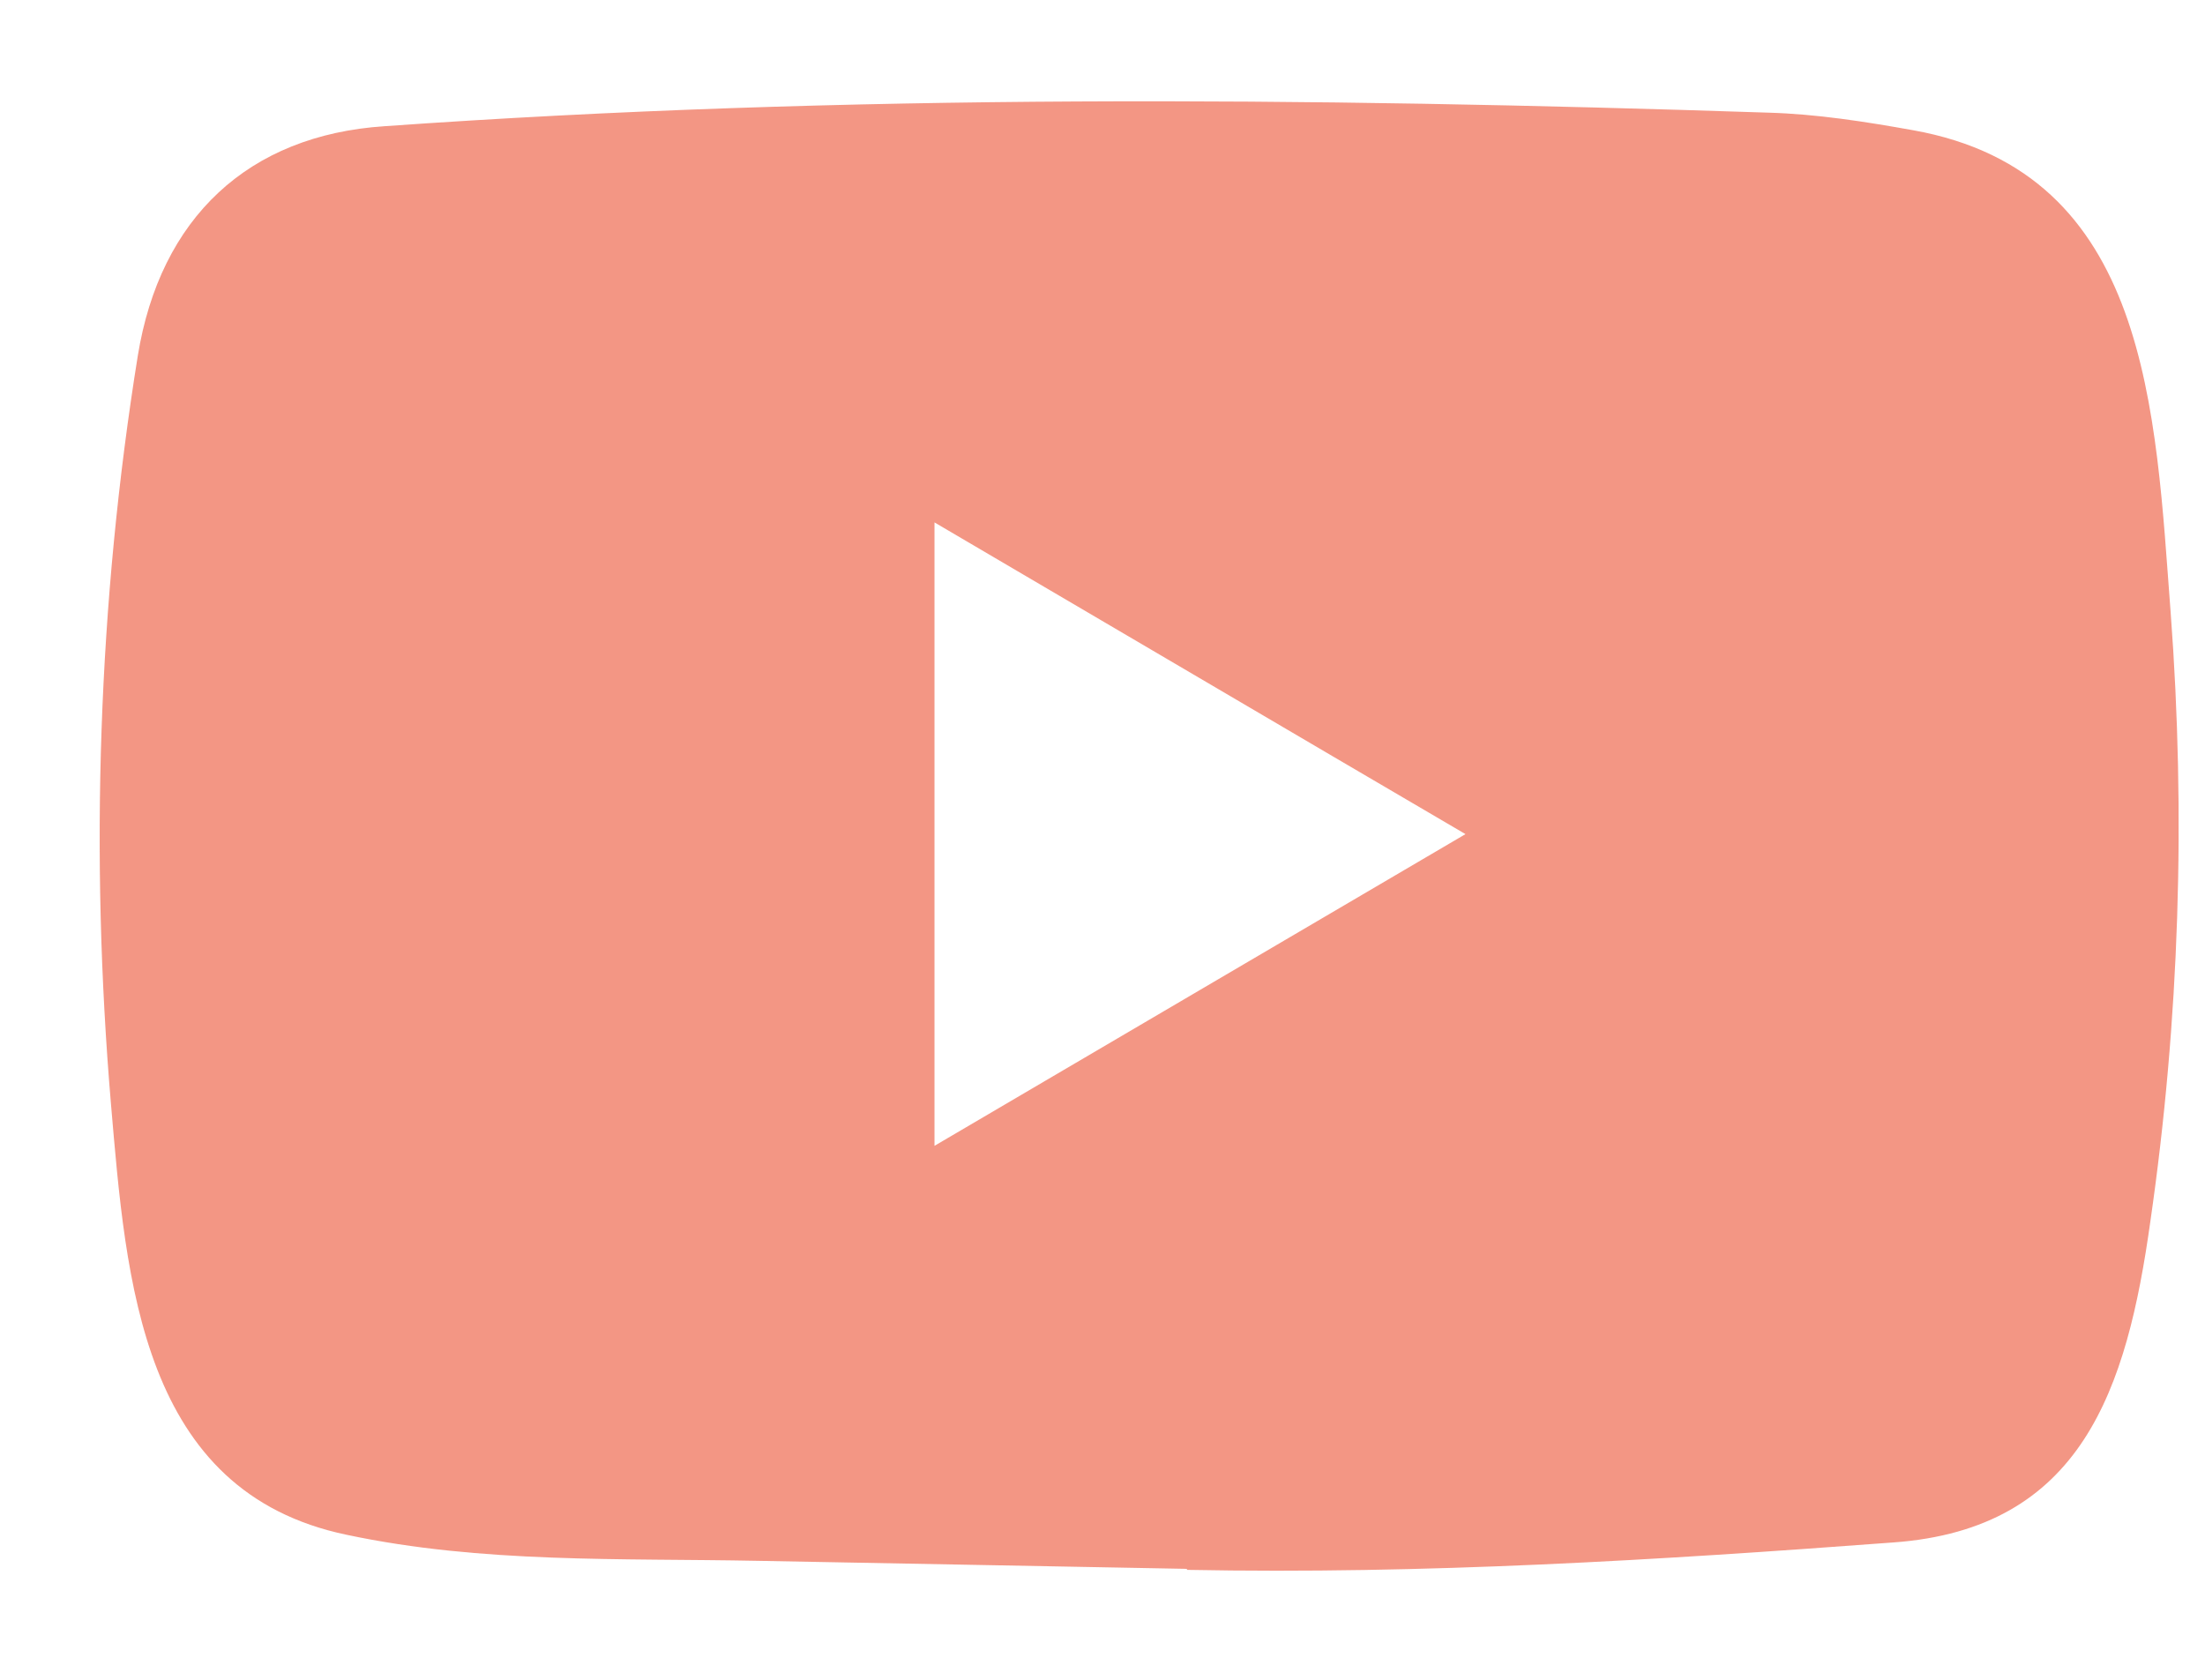
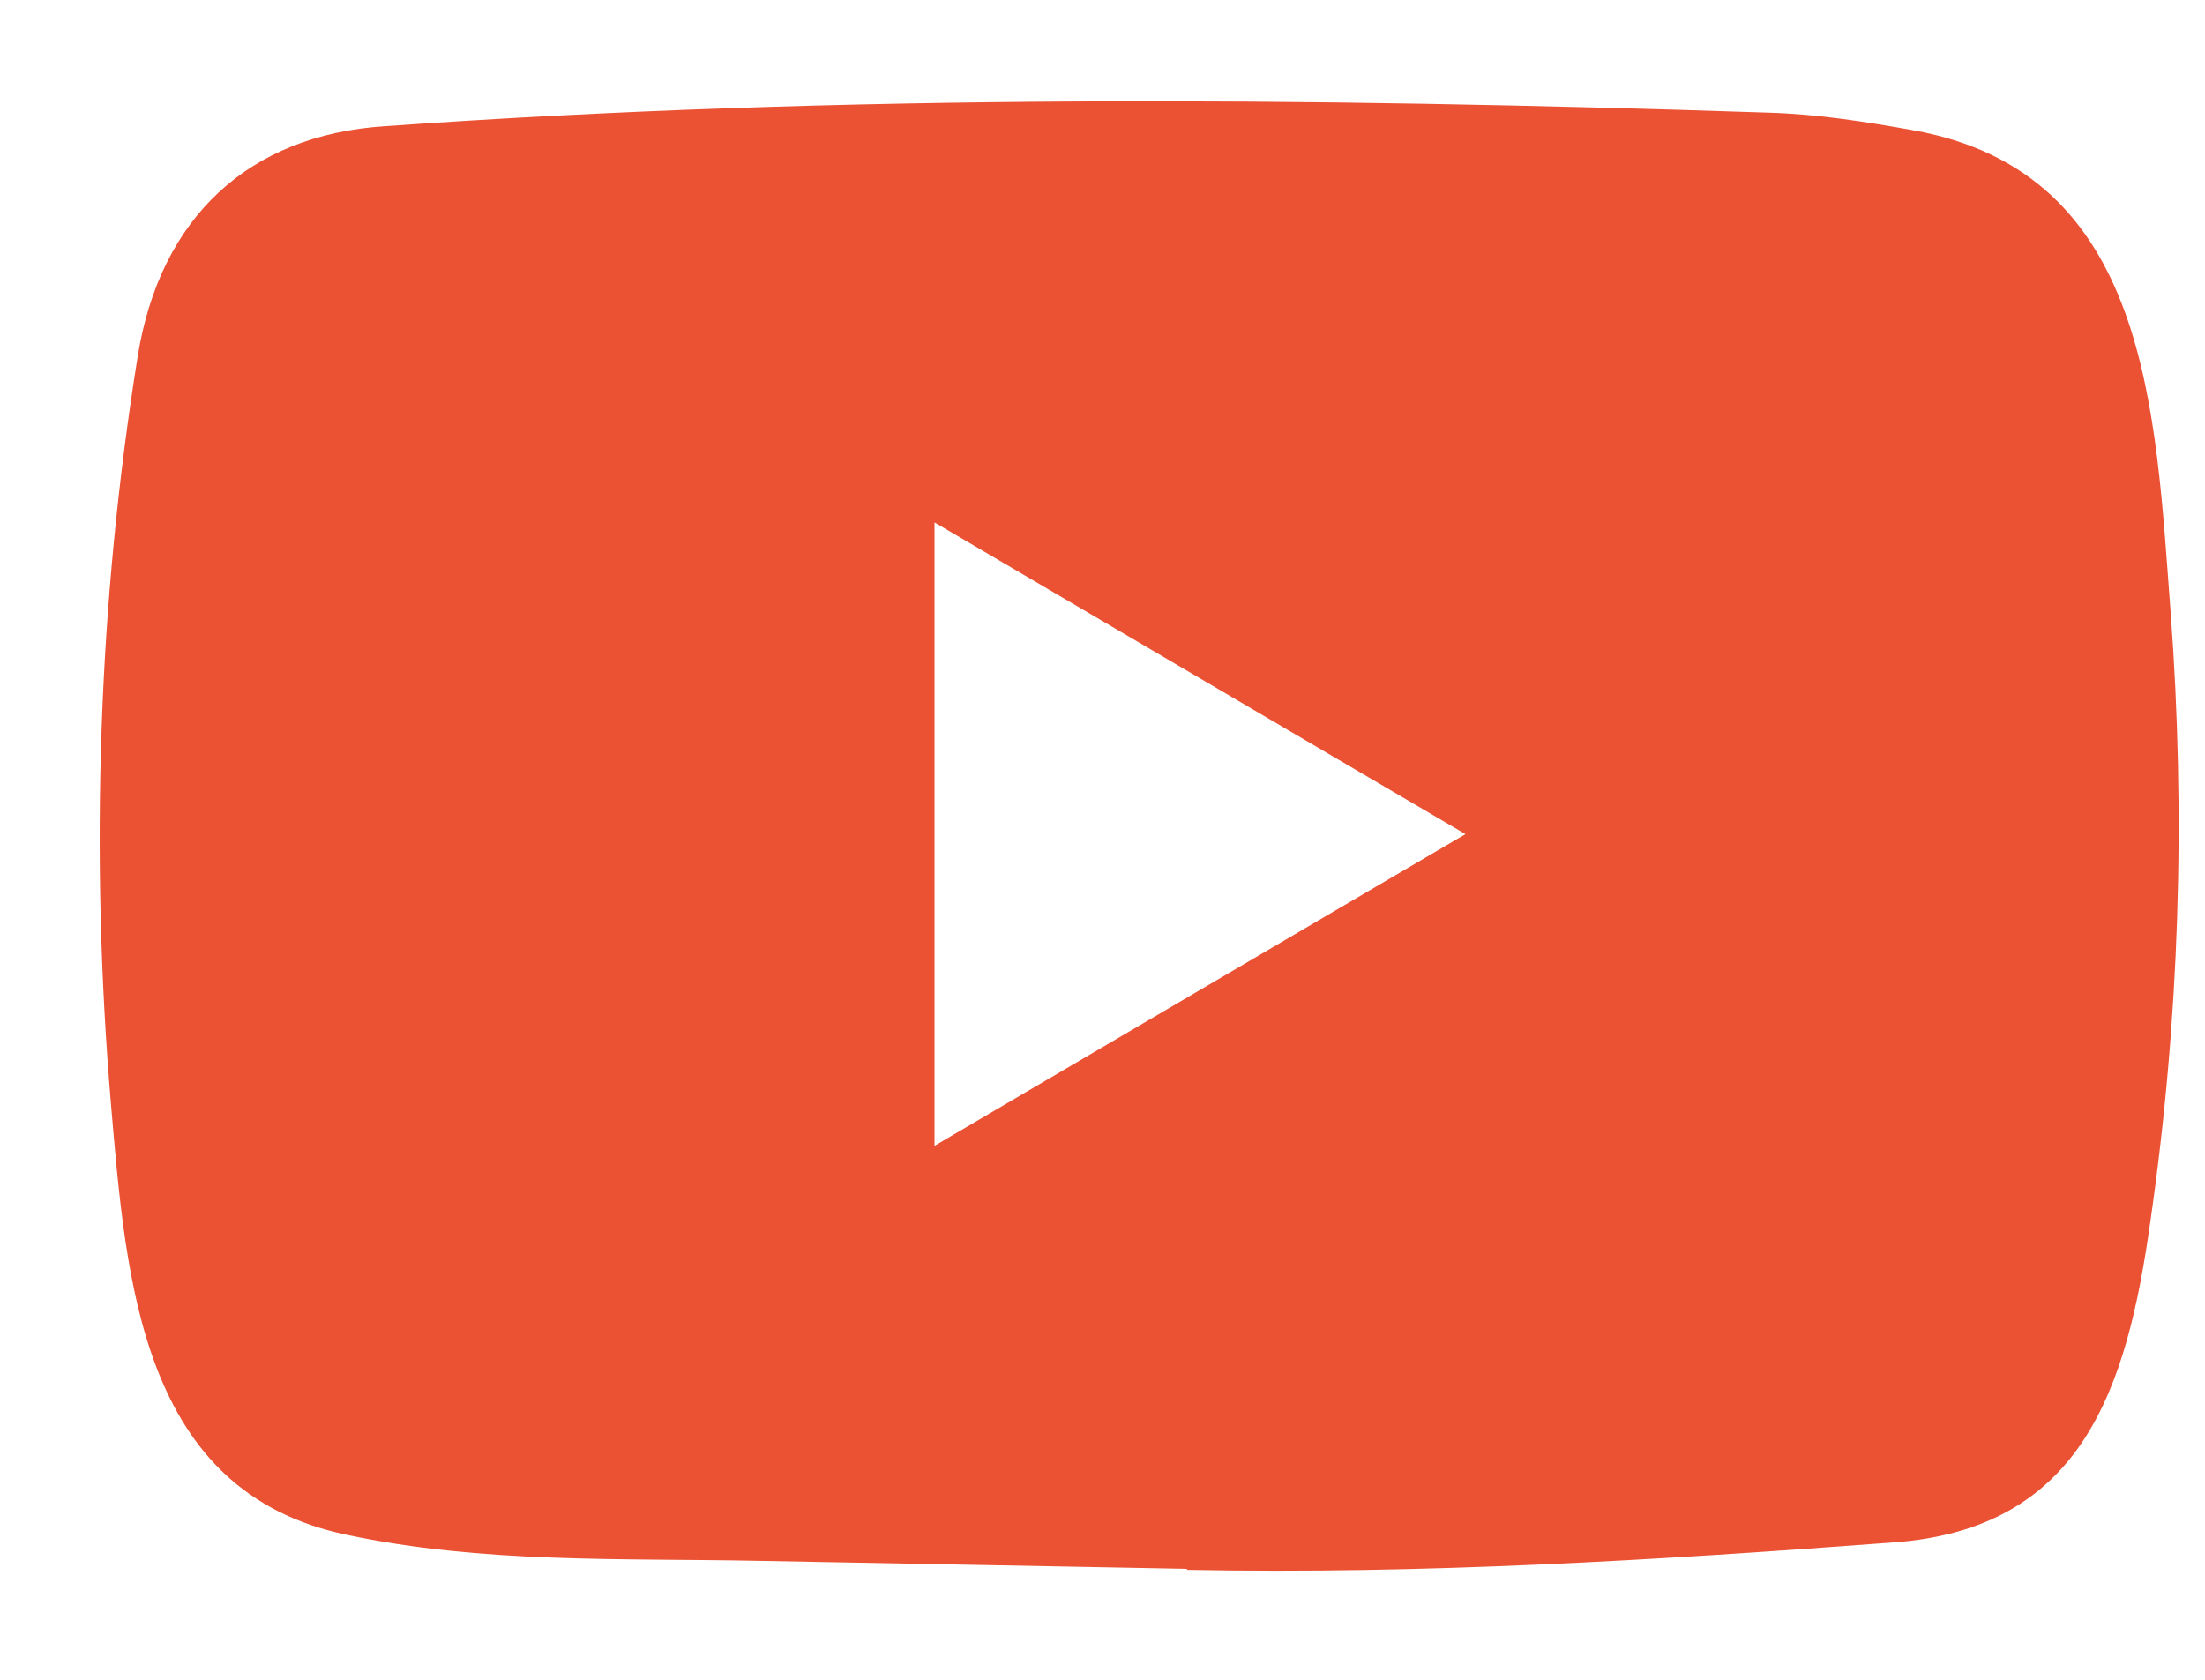
<svg xmlns="http://www.w3.org/2000/svg" width="21" height="16" viewBox="0 0 21 16" fill="none">
-   <path d="M11.288 14.943L7.226 14.867C5.91 14.841 4.592 14.893 3.302 14.619C1.341 14.21 1.202 12.202 1.057 10.518C0.856 8.15 0.934 5.739 1.312 3.391C1.525 2.074 2.365 1.287 3.664 1.202C8.05 0.891 12.464 0.928 16.84 1.073C17.302 1.086 17.767 1.159 18.223 1.241C20.472 1.644 20.527 3.92 20.673 5.835C20.818 7.77 20.757 9.716 20.479 11.638C20.256 13.229 19.829 14.564 18.029 14.692C15.773 14.861 13.569 14.996 11.307 14.953C11.307 14.943 11.294 14.943 11.288 14.943ZM8.9 10.914C10.6 9.917 12.267 8.936 13.957 7.945C12.254 6.948 10.59 5.967 8.9 4.976V10.914Z" fill="#EB5133" fill-opacity="0.6" />
+   <path d="M11.288 14.943L7.226 14.867C5.91 14.841 4.592 14.893 3.302 14.619C1.341 14.21 1.202 12.202 1.057 10.518C0.856 8.15 0.934 5.739 1.312 3.391C1.525 2.074 2.365 1.287 3.664 1.202C8.05 0.891 12.464 0.928 16.84 1.073C17.302 1.086 17.767 1.159 18.223 1.241C20.472 1.644 20.527 3.92 20.673 5.835C20.818 7.77 20.757 9.716 20.479 11.638C20.256 13.229 19.829 14.564 18.029 14.692C15.773 14.861 13.569 14.996 11.307 14.953C11.307 14.943 11.294 14.943 11.288 14.943ZM8.9 10.914C10.6 9.917 12.267 8.936 13.957 7.945C12.254 6.948 10.59 5.967 8.9 4.976V10.914Z" fill="#EB5133" />
</svg>
